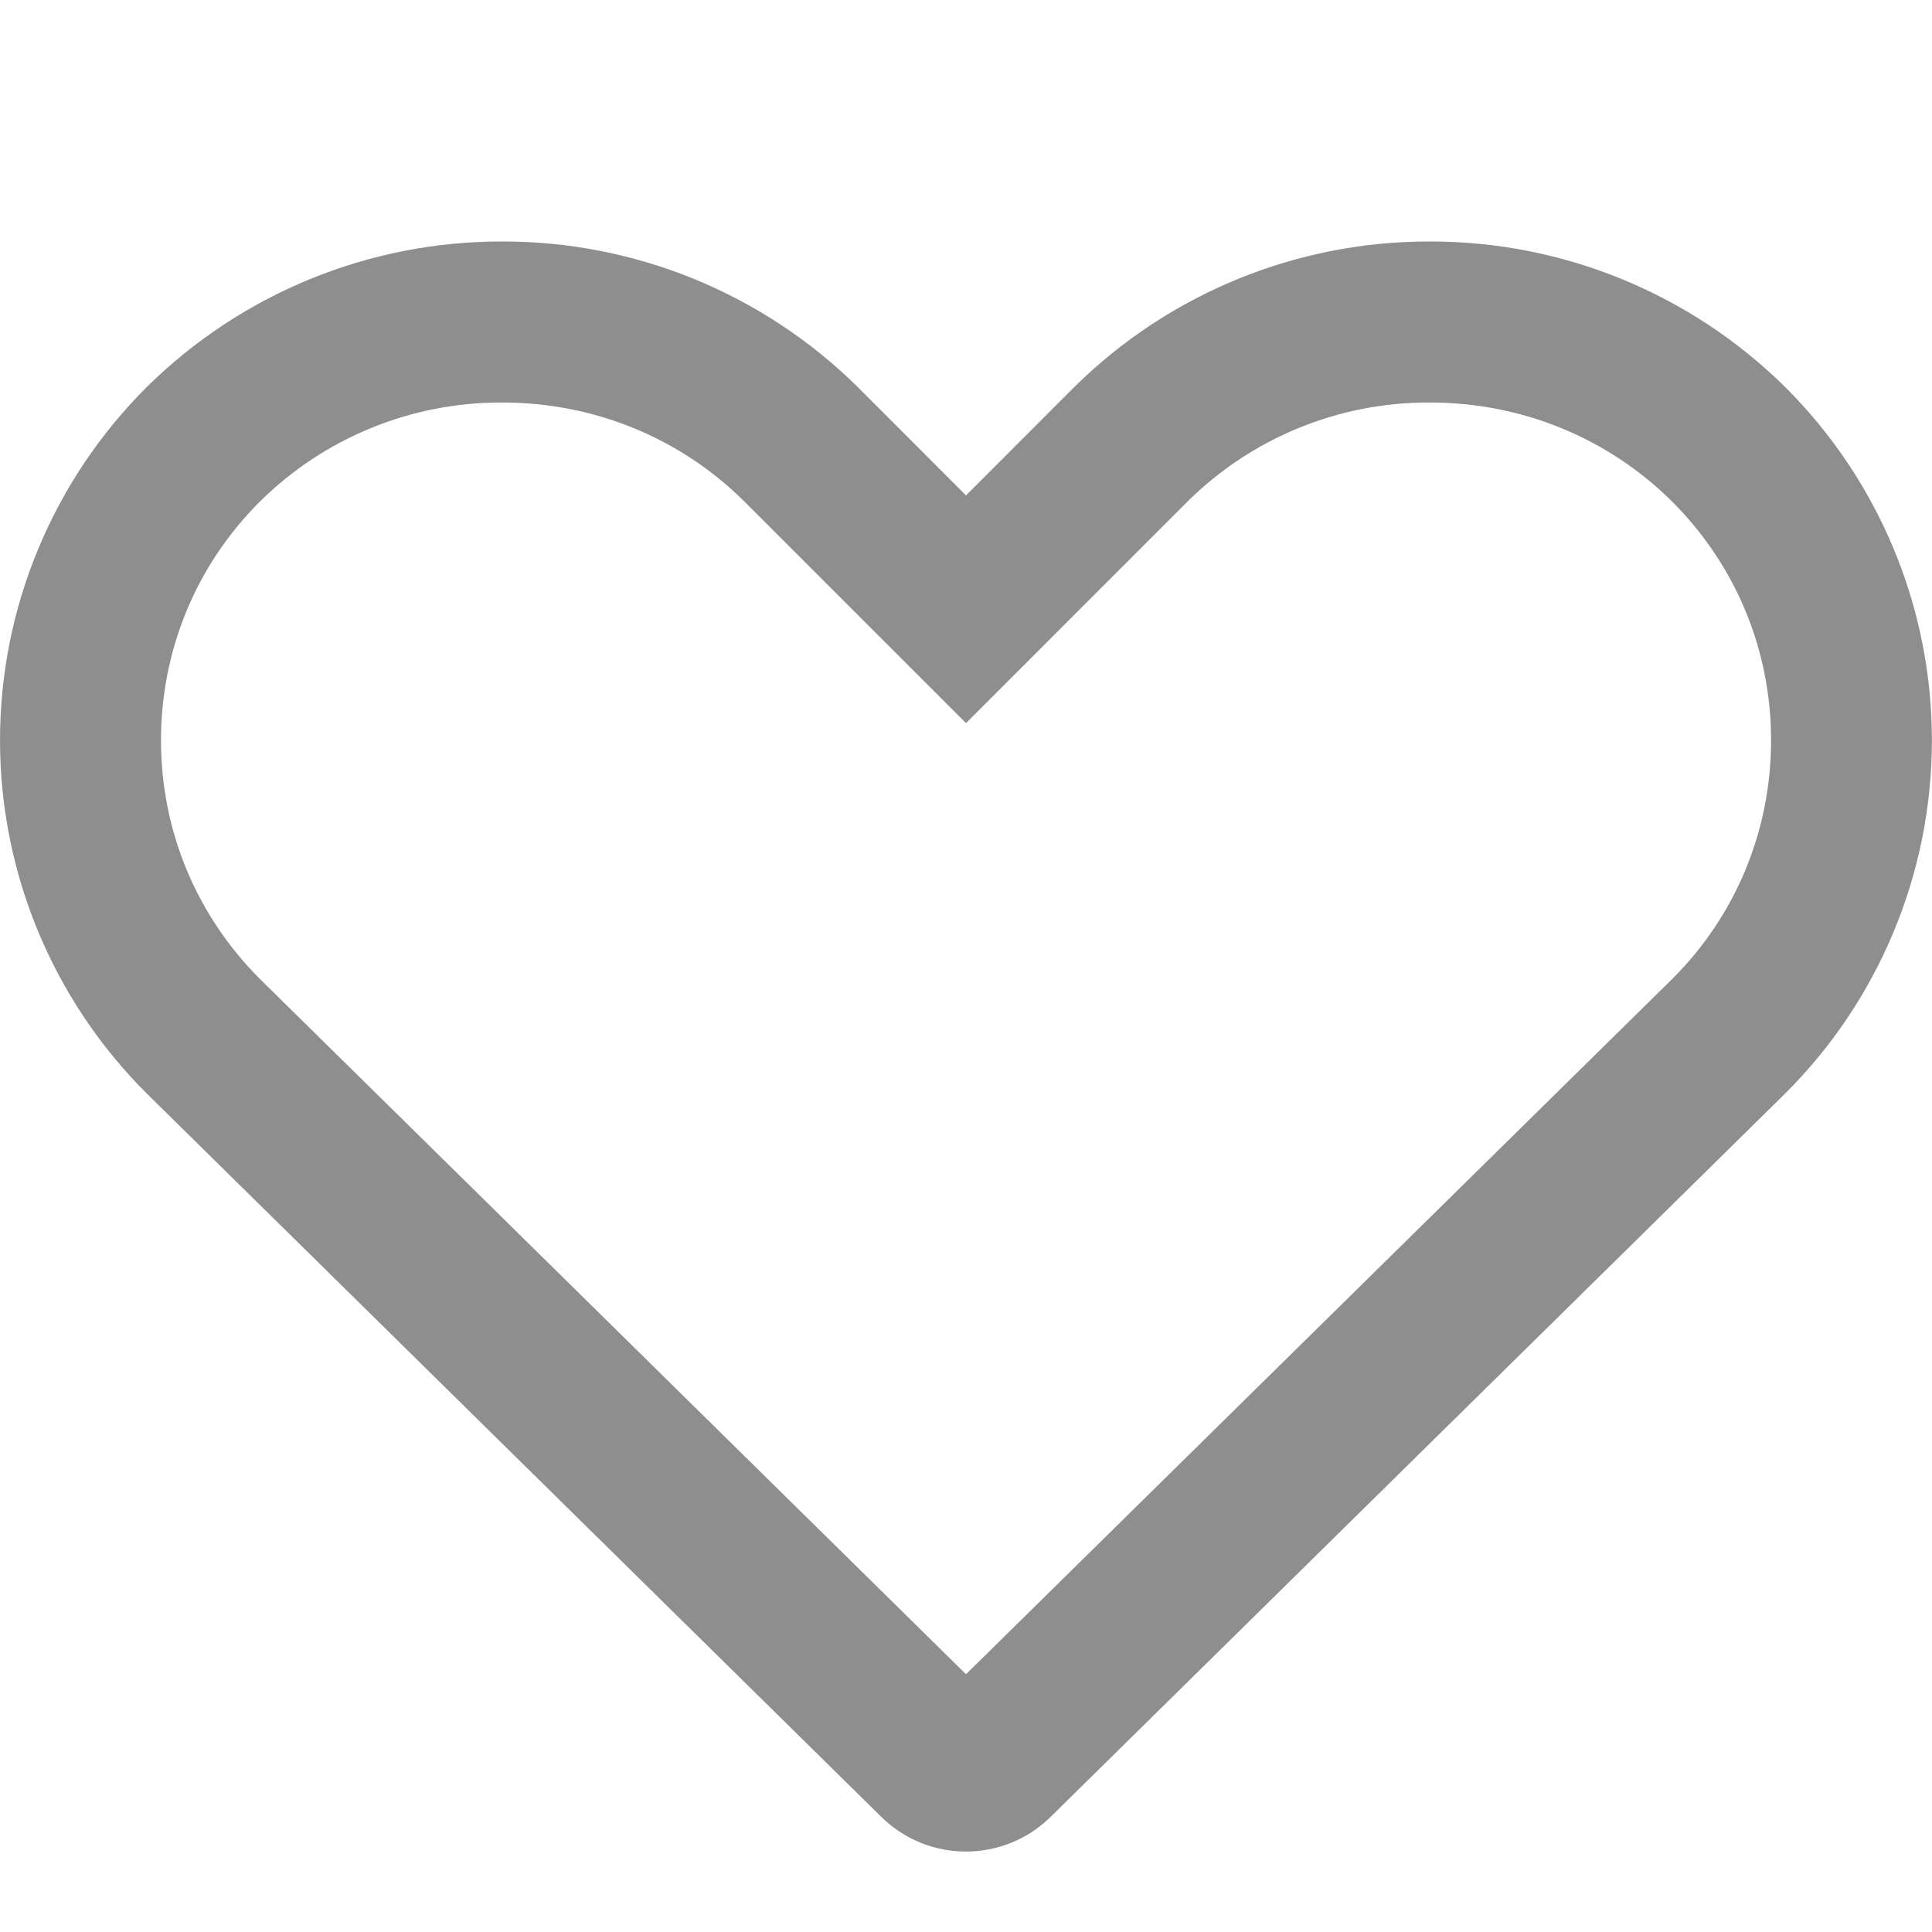
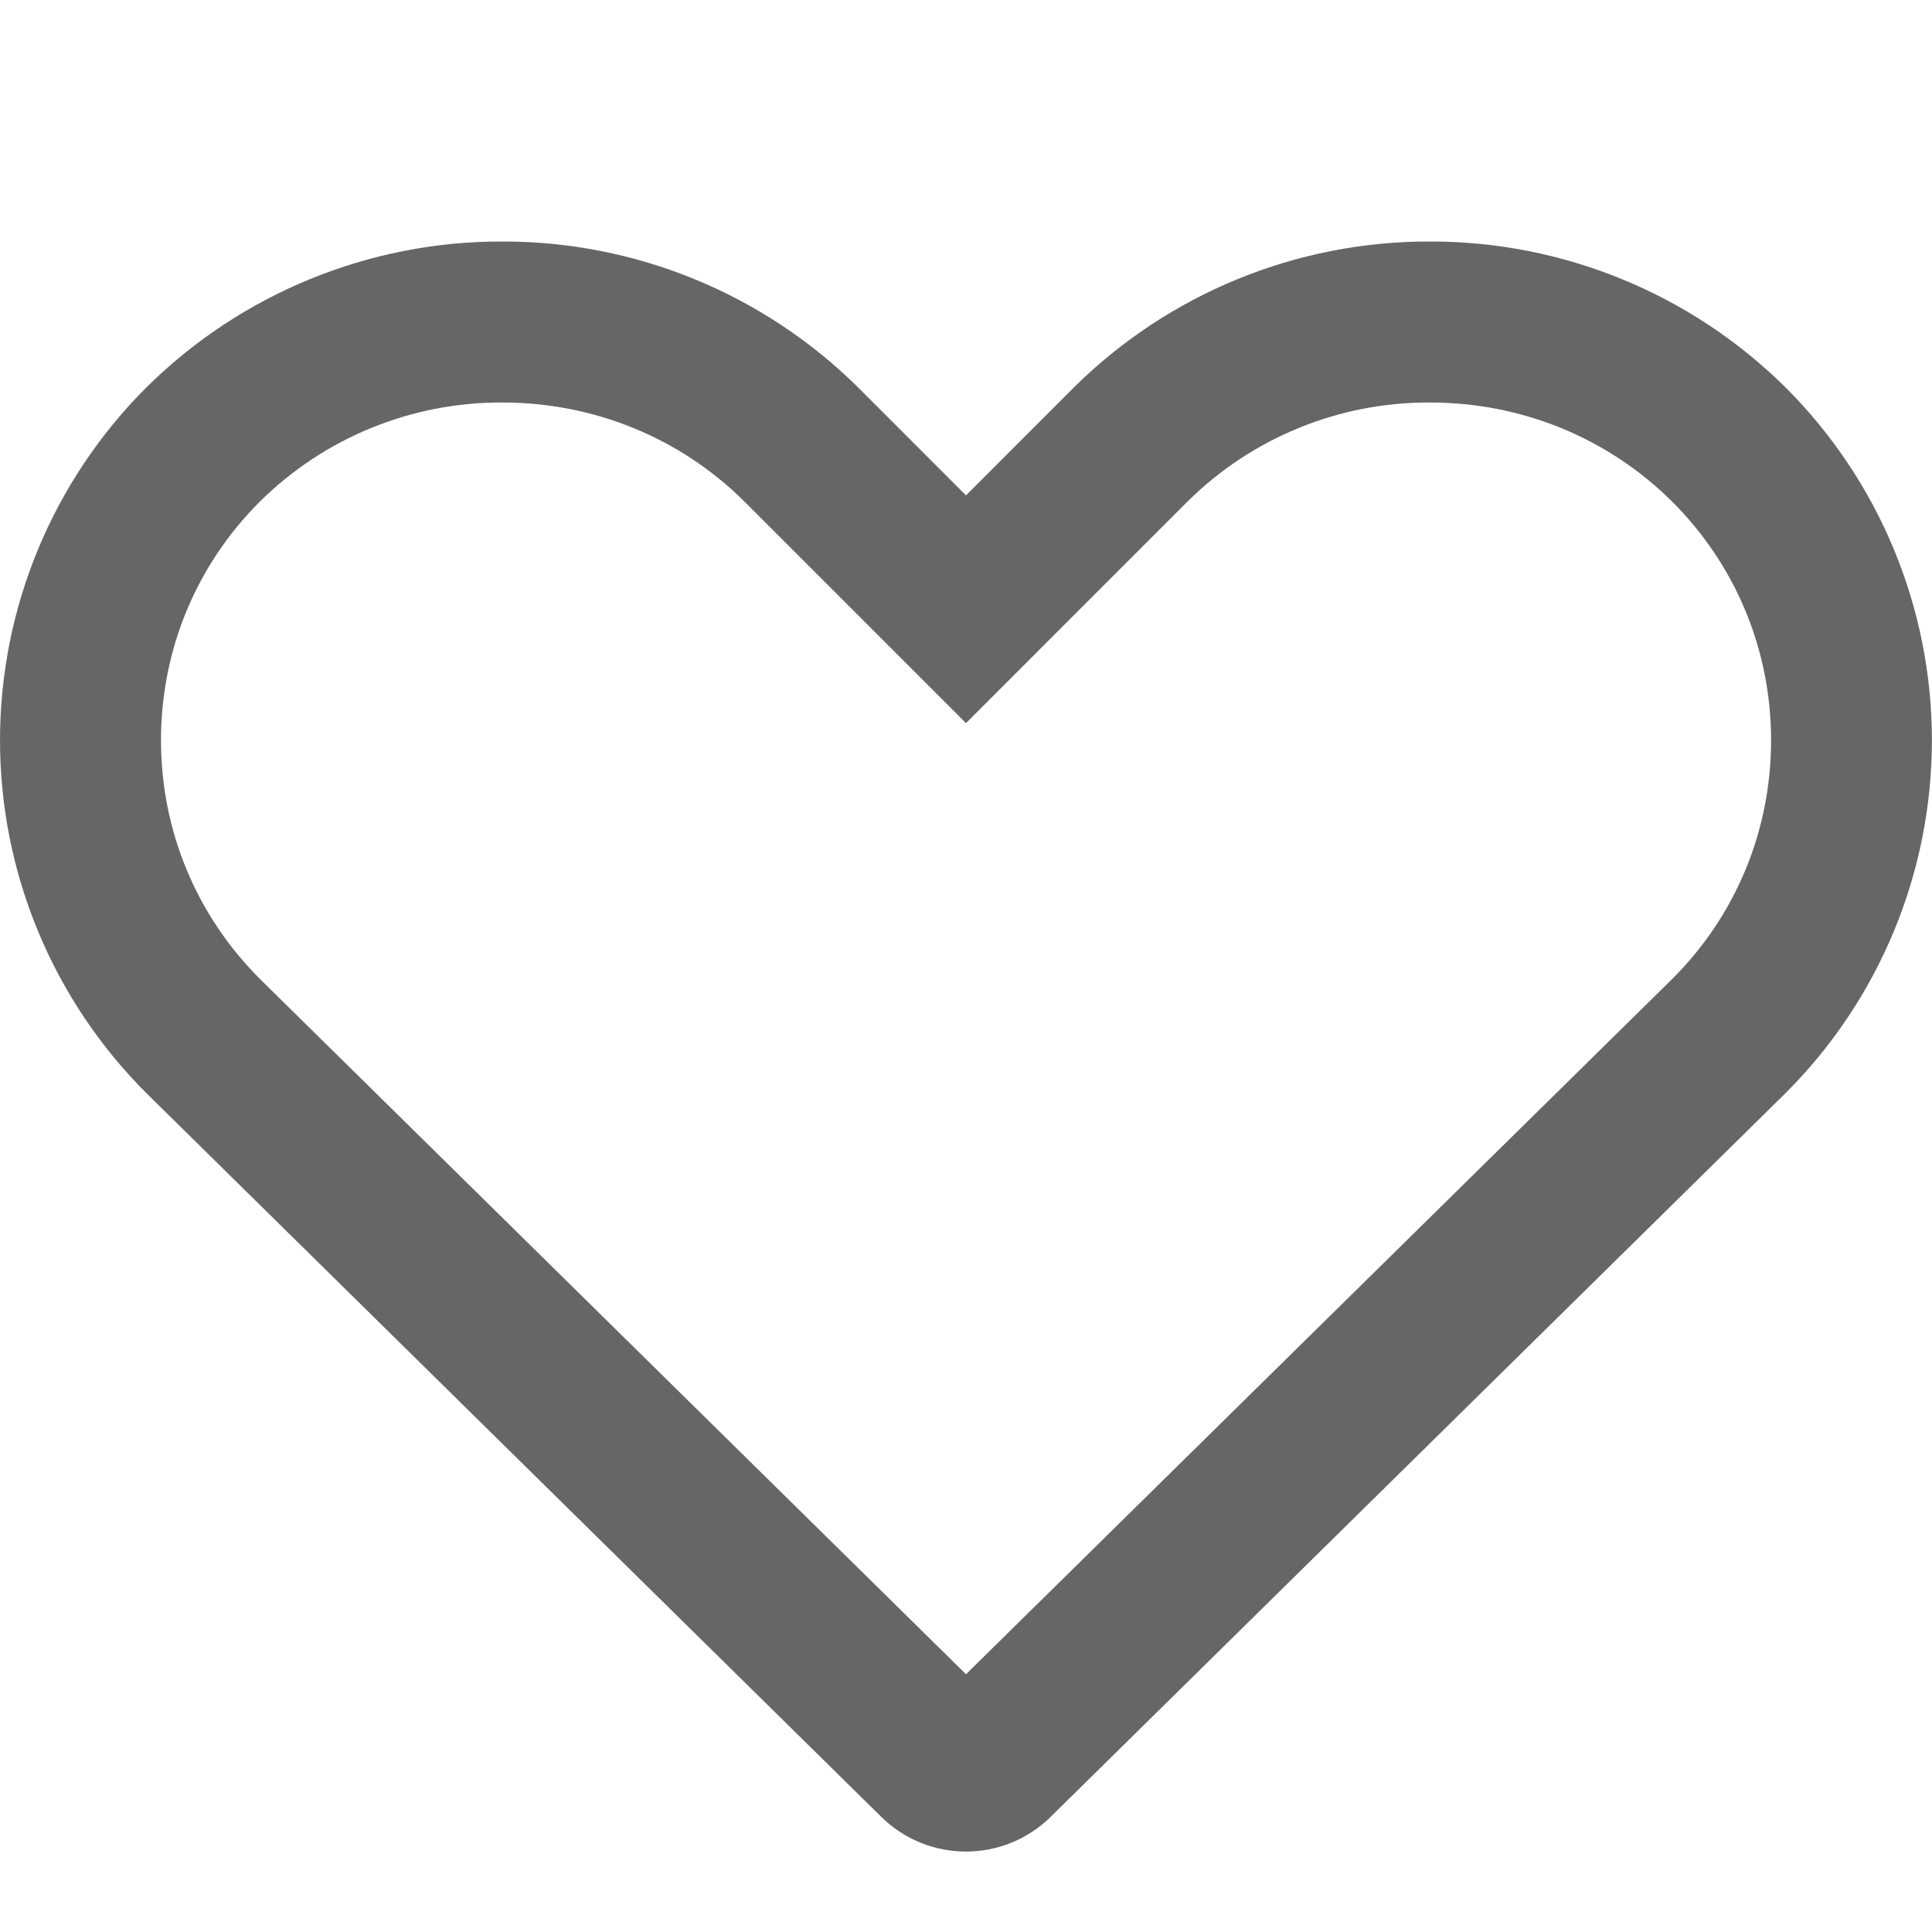
<svg xmlns="http://www.w3.org/2000/svg" height="24" width="24">
-   <path d="M17.76 3a6.263 6.263 0 0 0-4.416 1.809L12 6.154l-1.344-1.345A6.265 6.265 0 0 0 6.239 3a6.262 6.262 0 0 0-4.417 1.809 6.193 6.193 0 0 0 0 8.774l9.13 8.991a1.499 1.499 0 0 0 2.095 0l9.13-8.991a6.193 6.193 0 0 0 0-8.774A6.263 6.263 0 0 0 17.762 3m0 2c1.139 0 2.208.437 3.005 1.226.796.793 1.234 1.848 1.234 2.97s-.438 2.177-1.225 2.962L12 20.798l-8.766-8.632C2.438 11.373 2 10.318 2 9.196s.438-2.177 1.228-2.965A4.253 4.253 0 0 1 6.238 5c1.139 0 2.208.437 3.003 1.224l1.344 1.344L12 8.983l1.414-1.415 1.337-1.337A4.249 4.249 0 0 1 17.76 5" fill="#8e8e8e" />
+   <path d="M17.76 3a6.263 6.263 0 0 0-4.416 1.809L12 6.154l-1.344-1.345A6.265 6.265 0 0 0 6.239 3a6.262 6.262 0 0 0-4.417 1.809 6.193 6.193 0 0 0 0 8.774l9.13 8.991a1.499 1.499 0 0 0 2.095 0l9.13-8.991a6.193 6.193 0 0 0 0-8.774A6.263 6.263 0 0 0 17.762 3m0 2c1.139 0 2.208.437 3.005 1.226.796.793 1.234 1.848 1.234 2.97s-.438 2.177-1.225 2.962L12 20.798l-8.766-8.632C2.438 11.373 2 10.318 2 9.196s.438-2.177 1.228-2.965A4.253 4.253 0 0 1 6.238 5c1.139 0 2.208.437 3.003 1.224l1.344 1.344L12 8.983l1.414-1.415 1.337-1.337A4.249 4.249 0 0 1 17.76 5" fill="#666" />
</svg>
